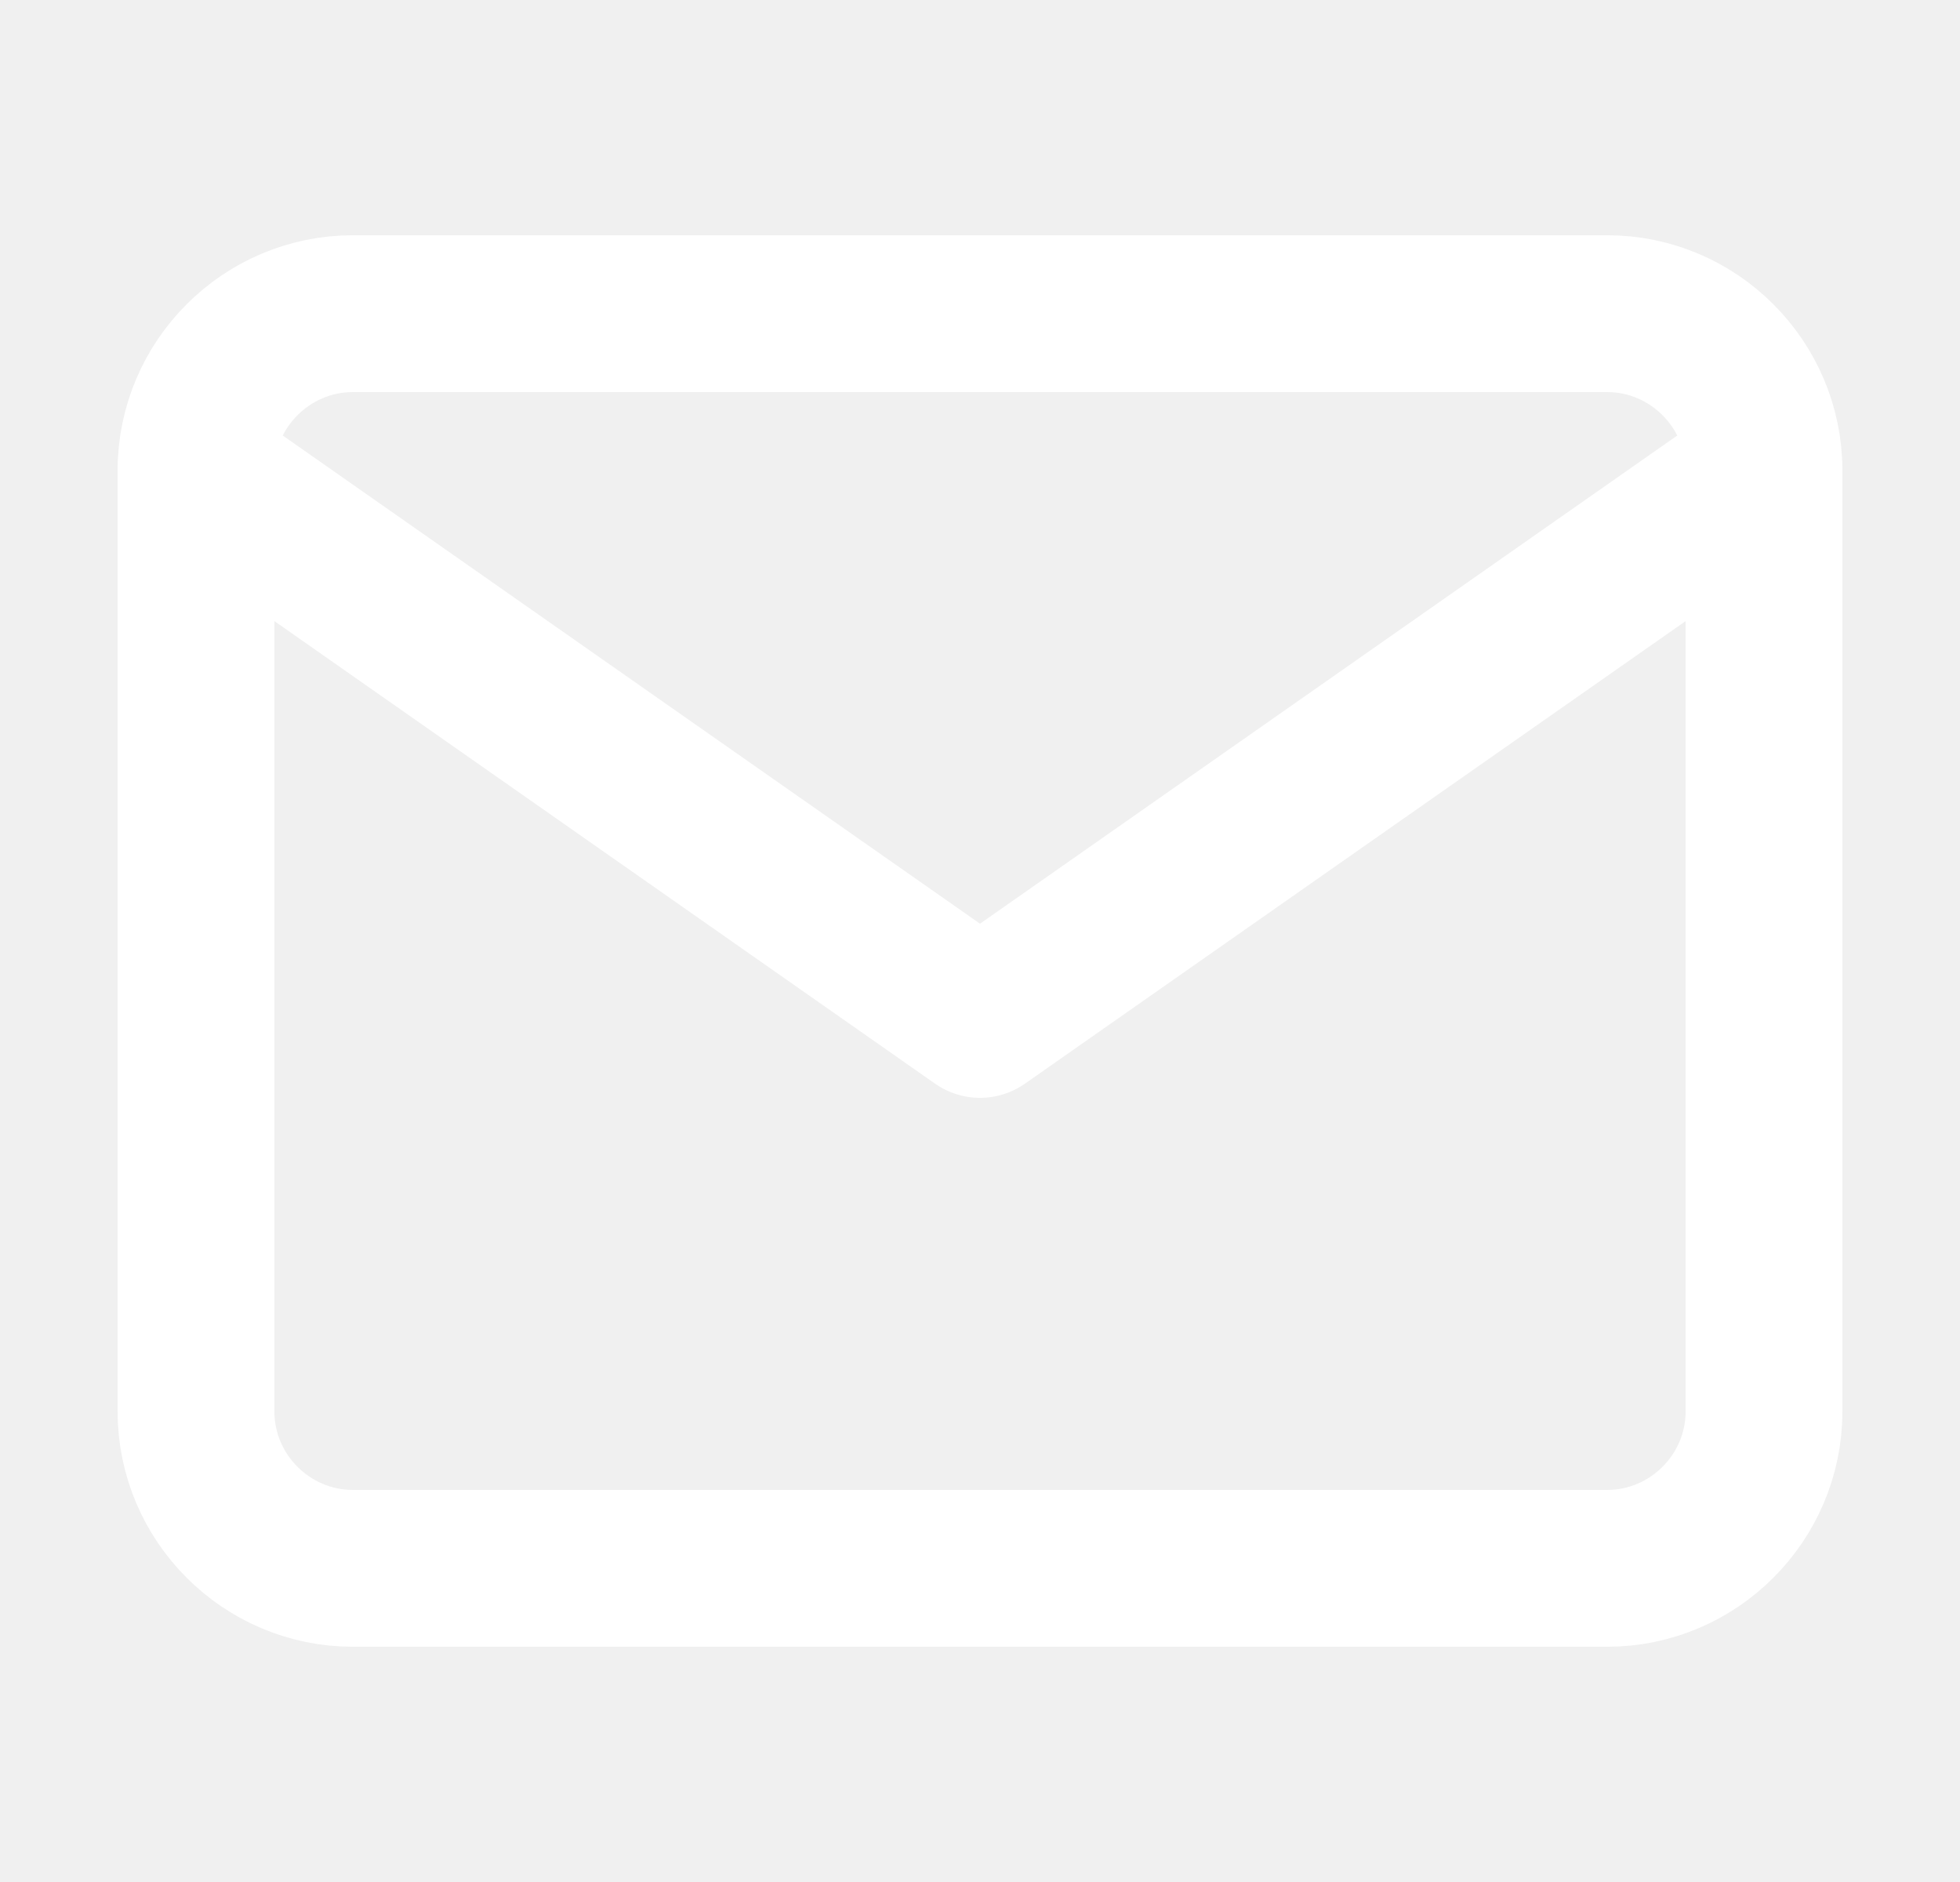
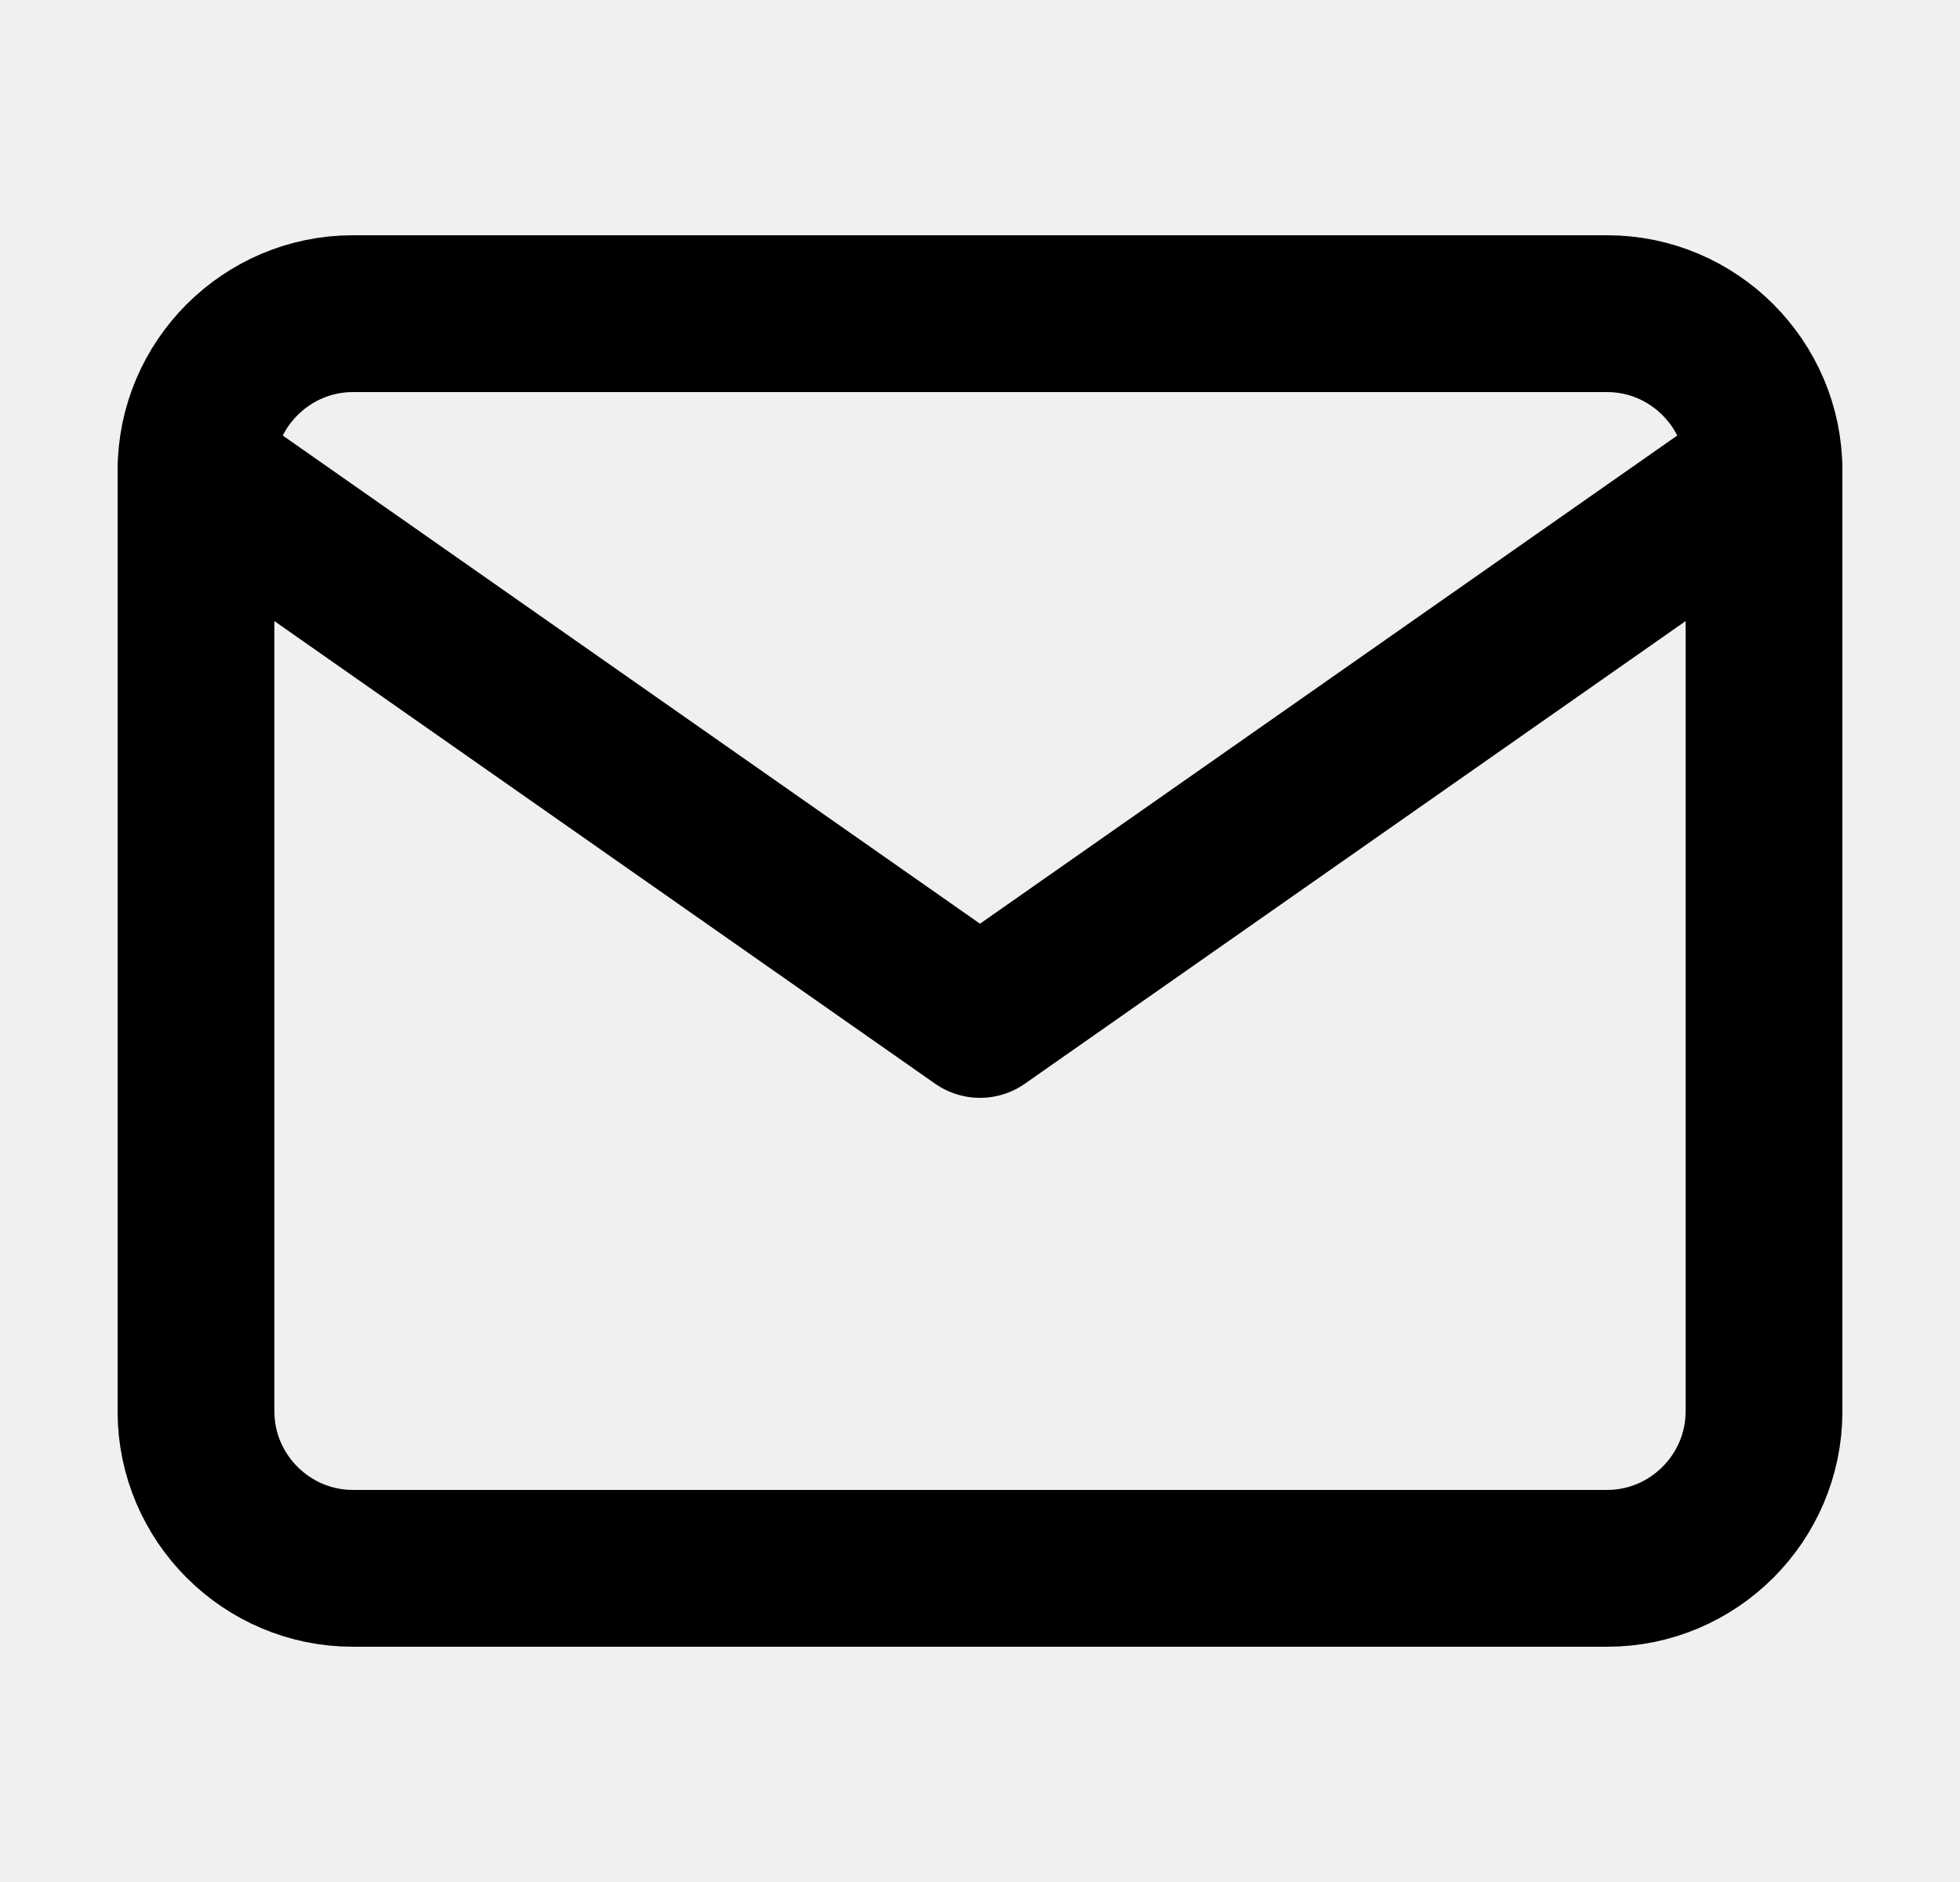
<svg xmlns="http://www.w3.org/2000/svg" width="25" height="24" viewBox="0 0 25 24" fill="none">
  <g id="mail">
-     <path id="Vector" d="M4.5 4H20.5C21.6 4 22.5 4.9 22.5 6V18C22.5 19.1 21.6 20 20.5 20H4.5C3.4 20 2.5 19.1 2.5 18V6C2.5 4.9 3.4 4 4.5 4Z" stroke="white" stroke-width="2" stroke-linecap="round" stroke-linejoin="round" />
-     <path id="Vector_2" d="M22.5 6L12.5 13L2.5 6" stroke="white" stroke-width="2" stroke-linecap="round" stroke-linejoin="round" />
+     <path id="Vector" d="M4.5 4H20.5C21.6 4 22.5 4.9 22.5 6V18C22.5 19.1 21.6 20 20.5 20H4.5C3.4 20 2.5 19.1 2.5 18V6C2.5 4.9 3.4 4 4.5 4Z" stroke="currentColor" stroke-width="2" stroke-linecap="round" stroke-linejoin="round" />
+     <path id="Vector_2" d="M22.5 6L12.5 13L2.5 6" stroke="currentColor" stroke-width="2" stroke-linecap="round" stroke-linejoin="round" />
  </g>
</svg>
